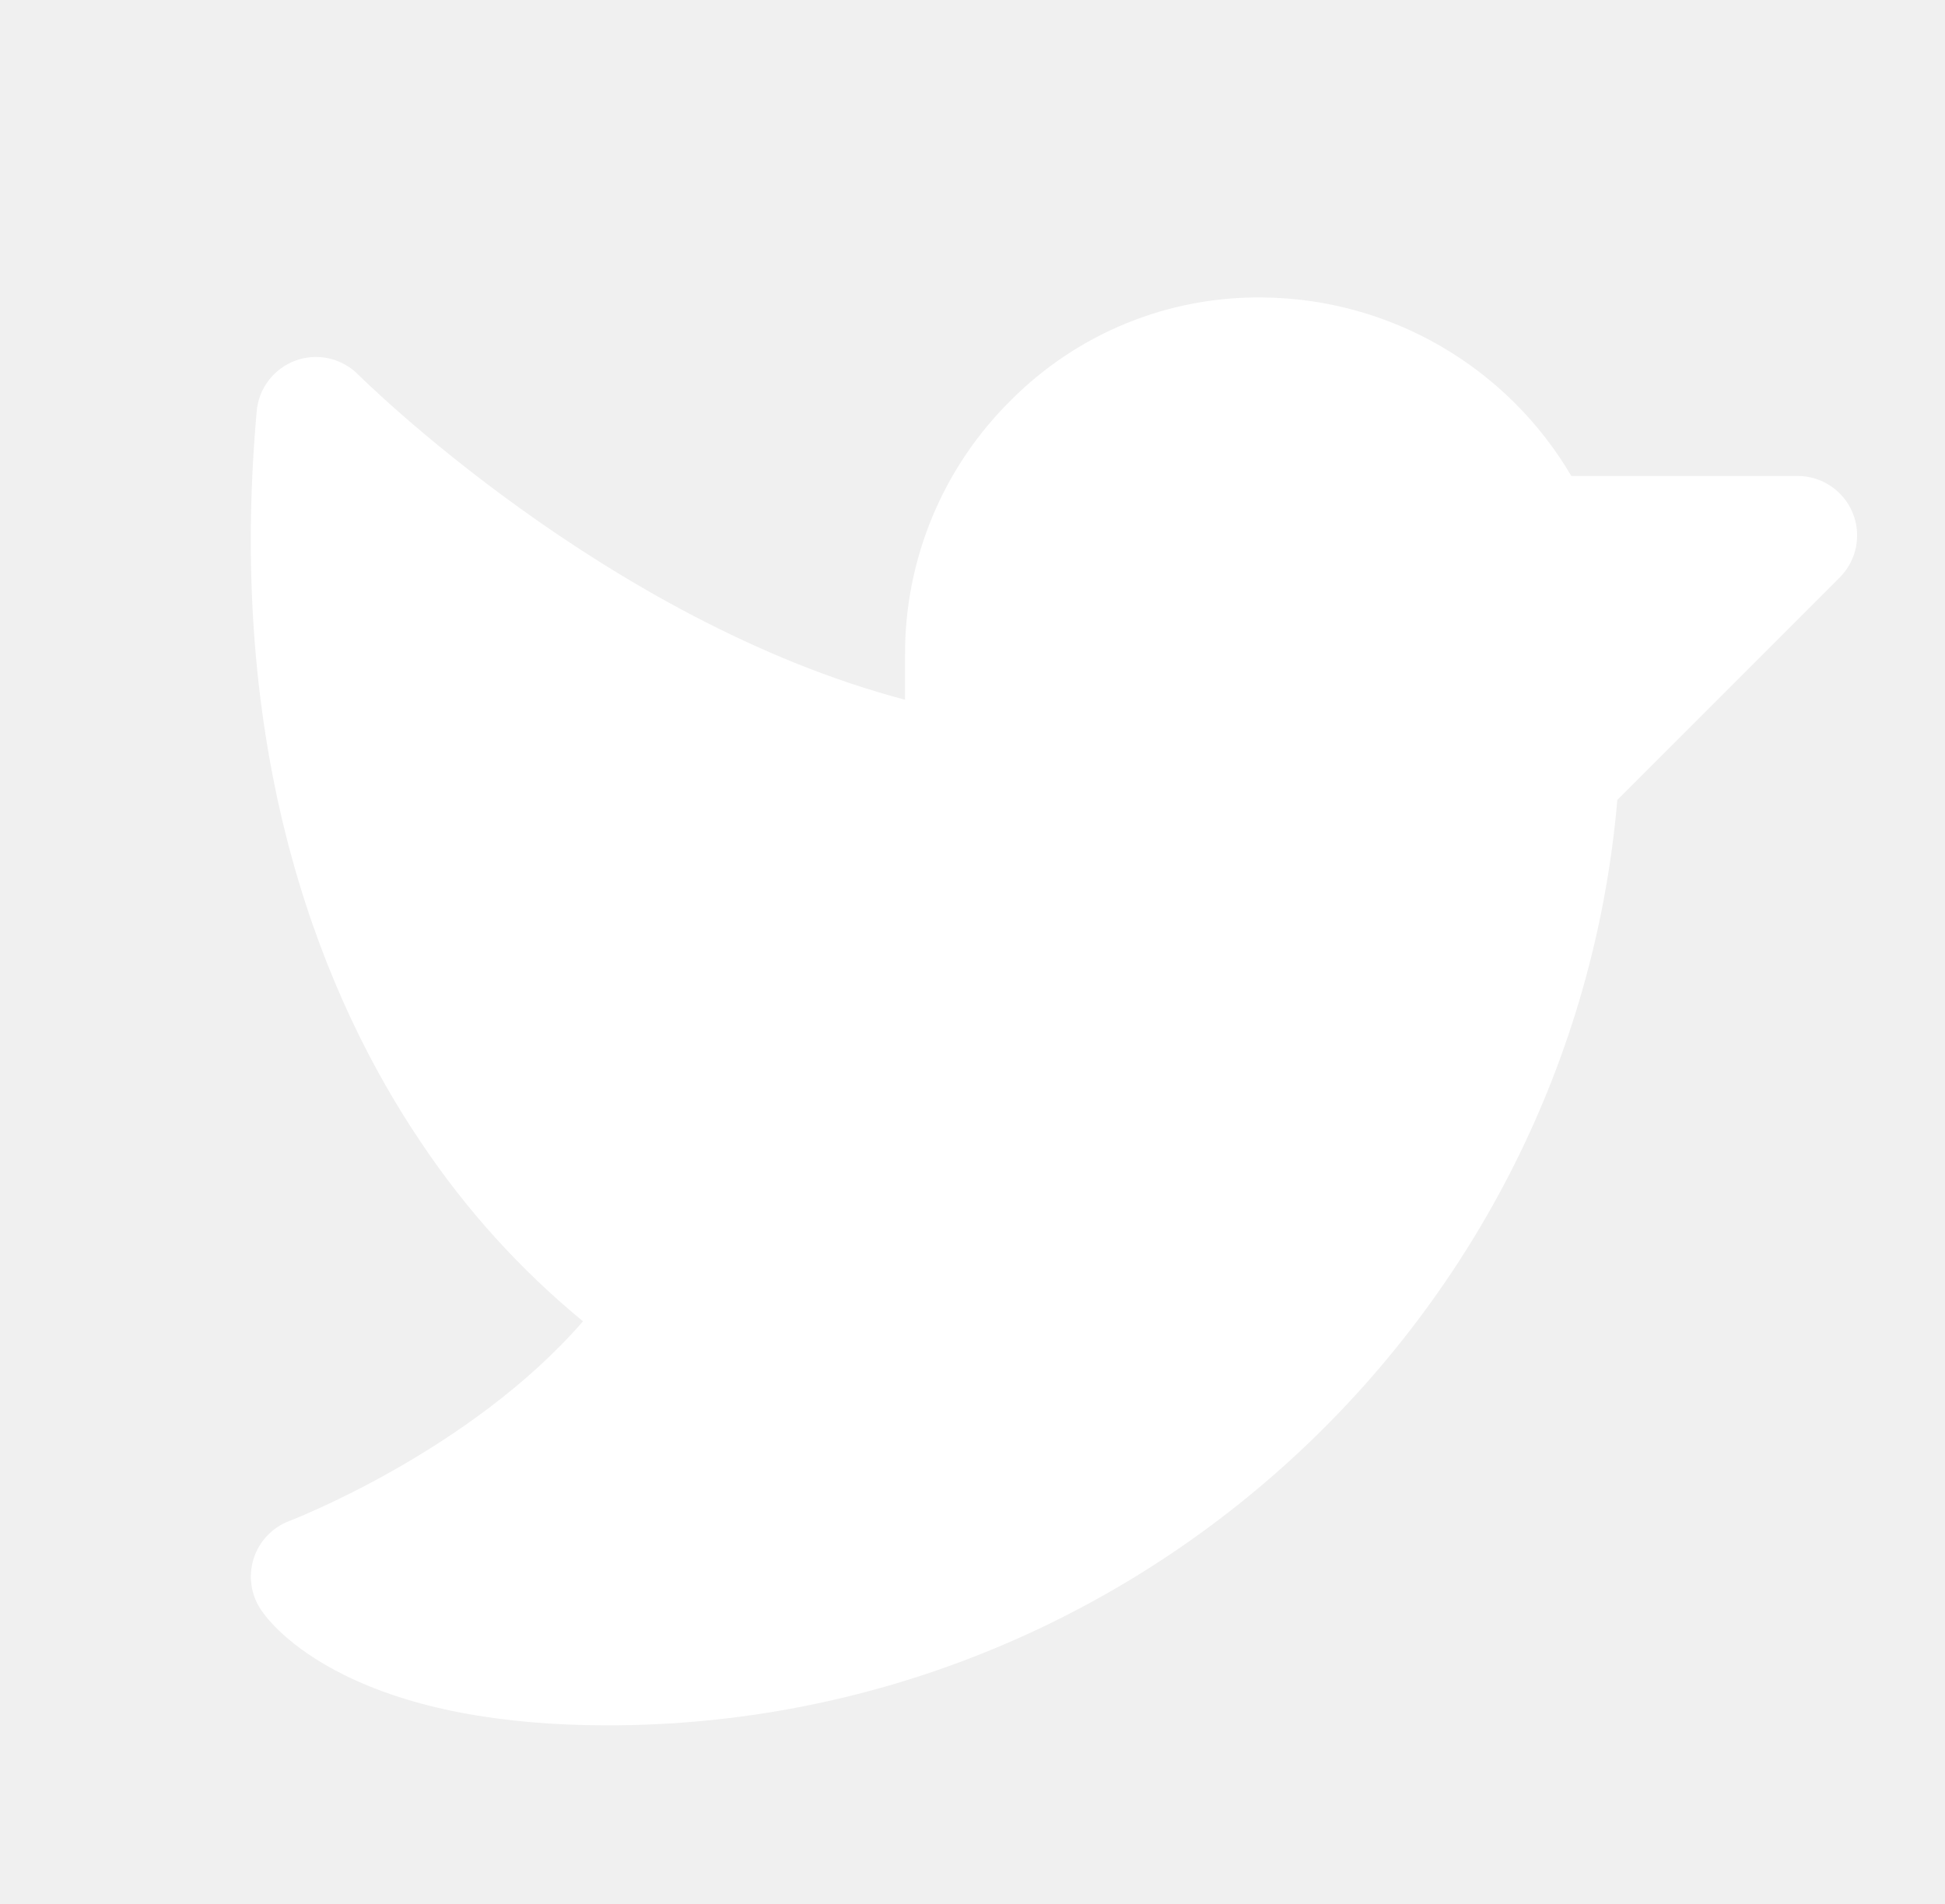
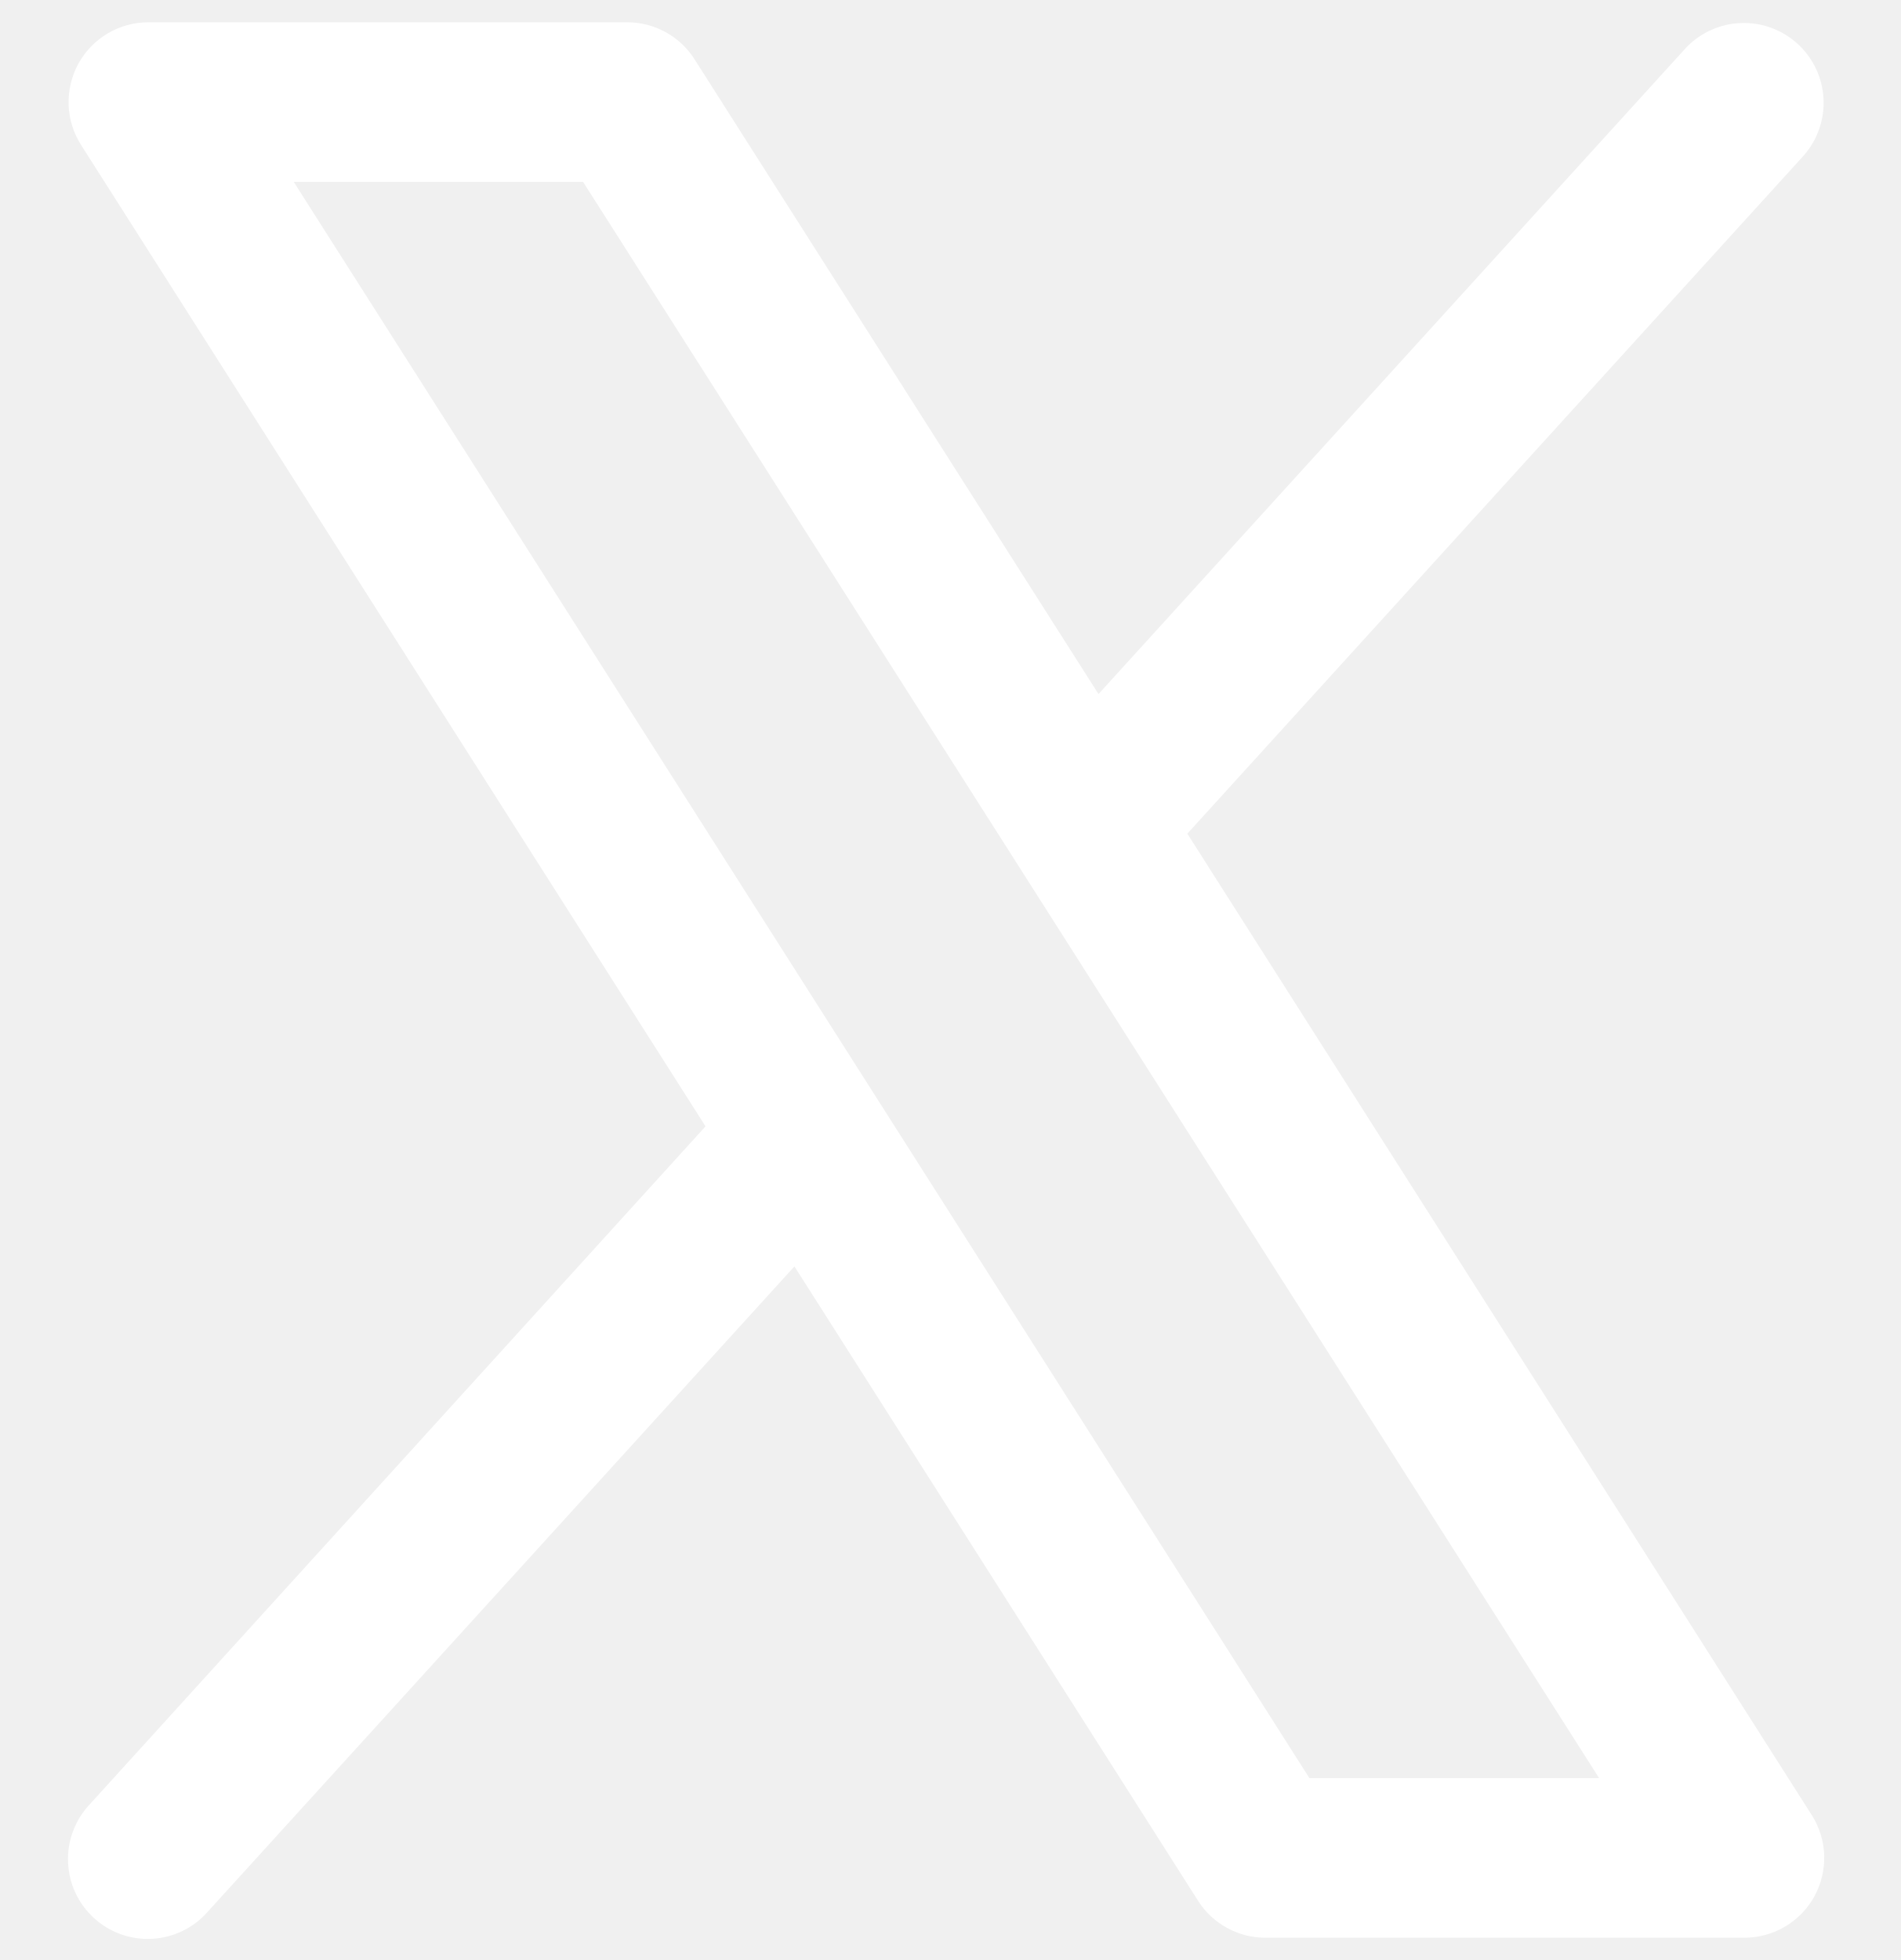
- <svg xmlns="http://www.w3.org/2000/svg" width="47" height="46" viewBox="0 0 47 46" fill="none">
-   <g id="TwitterLogo">
-     <path id="Vector" d="M44.455 13.954L39.082 19.327C37.997 31.909 27.386 41.687 14.688 41.687C12.079 41.687 9.928 41.274 8.294 40.458C6.977 39.799 6.438 39.093 6.304 38.891C6.183 38.711 6.105 38.506 6.076 38.292C6.046 38.077 6.065 37.859 6.131 37.652C6.198 37.446 6.31 37.258 6.46 37.101C6.609 36.944 6.792 36.824 6.995 36.748C7.042 36.73 11.351 35.075 14.088 31.925C12.57 30.677 11.245 29.212 10.156 27.576C7.928 24.268 5.434 18.522 6.203 9.935C6.227 9.662 6.329 9.402 6.496 9.185C6.664 8.968 6.89 8.803 7.147 8.71C7.405 8.617 7.684 8.6 7.951 8.66C8.218 8.721 8.463 8.856 8.656 9.051C8.719 9.114 14.636 14.998 21.87 16.907V15.812C21.867 14.665 22.094 13.528 22.537 12.47C22.98 11.411 23.631 10.452 24.45 9.649C25.246 8.854 26.193 8.227 27.235 7.804C28.277 7.381 29.394 7.172 30.518 7.187C32.027 7.202 33.506 7.607 34.812 8.363C36.117 9.119 37.205 10.199 37.97 11.5H43.438C43.722 11.5 44 11.584 44.237 11.742C44.474 11.9 44.658 12.124 44.767 12.387C44.876 12.65 44.904 12.939 44.849 13.218C44.793 13.497 44.656 13.753 44.455 13.954Z" fill="white" />
+ <svg xmlns="http://www.w3.org/2000/svg" width="32" height="33" viewBox="0 0 32 33" fill="none">
+   <g id="XLogo">
+     <path id="Vector" d="M30.508 30.561L19.993 14.036L30.369 2.622C30.603 2.358 30.724 2.012 30.705 1.658C30.686 1.305 30.529 0.974 30.267 0.736C30.005 0.498 29.66 0.373 29.307 0.388C28.954 0.403 28.621 0.556 28.38 0.815L18.497 11.686L11.695 0.998C11.574 0.807 11.407 0.65 11.208 0.541C11.01 0.432 10.788 0.375 10.562 0.375H2.499C2.258 0.375 2.022 0.44 1.814 0.562C1.607 0.685 1.436 0.861 1.32 1.072C1.205 1.283 1.148 1.522 1.155 1.763C1.163 2.004 1.236 2.238 1.365 2.441L11.88 18.964L1.505 30.386C1.384 30.516 1.289 30.669 1.228 30.836C1.166 31.003 1.138 31.18 1.146 31.358C1.153 31.535 1.196 31.71 1.271 31.871C1.346 32.032 1.453 32.176 1.585 32.296C1.716 32.416 1.87 32.508 2.038 32.568C2.205 32.627 2.383 32.653 2.56 32.643C2.738 32.634 2.912 32.589 3.072 32.512C3.232 32.435 3.375 32.326 3.493 32.193L13.377 21.322L20.178 32.01C20.3 32.2 20.468 32.355 20.666 32.462C20.864 32.57 21.086 32.626 21.312 32.625H29.374C29.615 32.625 29.851 32.56 30.058 32.438C30.265 32.315 30.436 32.139 30.552 31.928C30.667 31.717 30.724 31.479 30.717 31.238C30.709 30.998 30.637 30.764 30.508 30.561ZM22.049 29.938L4.946 3.062H9.818L26.927 29.938H22.049Z" fill="white" />
  </g>
</svg>
